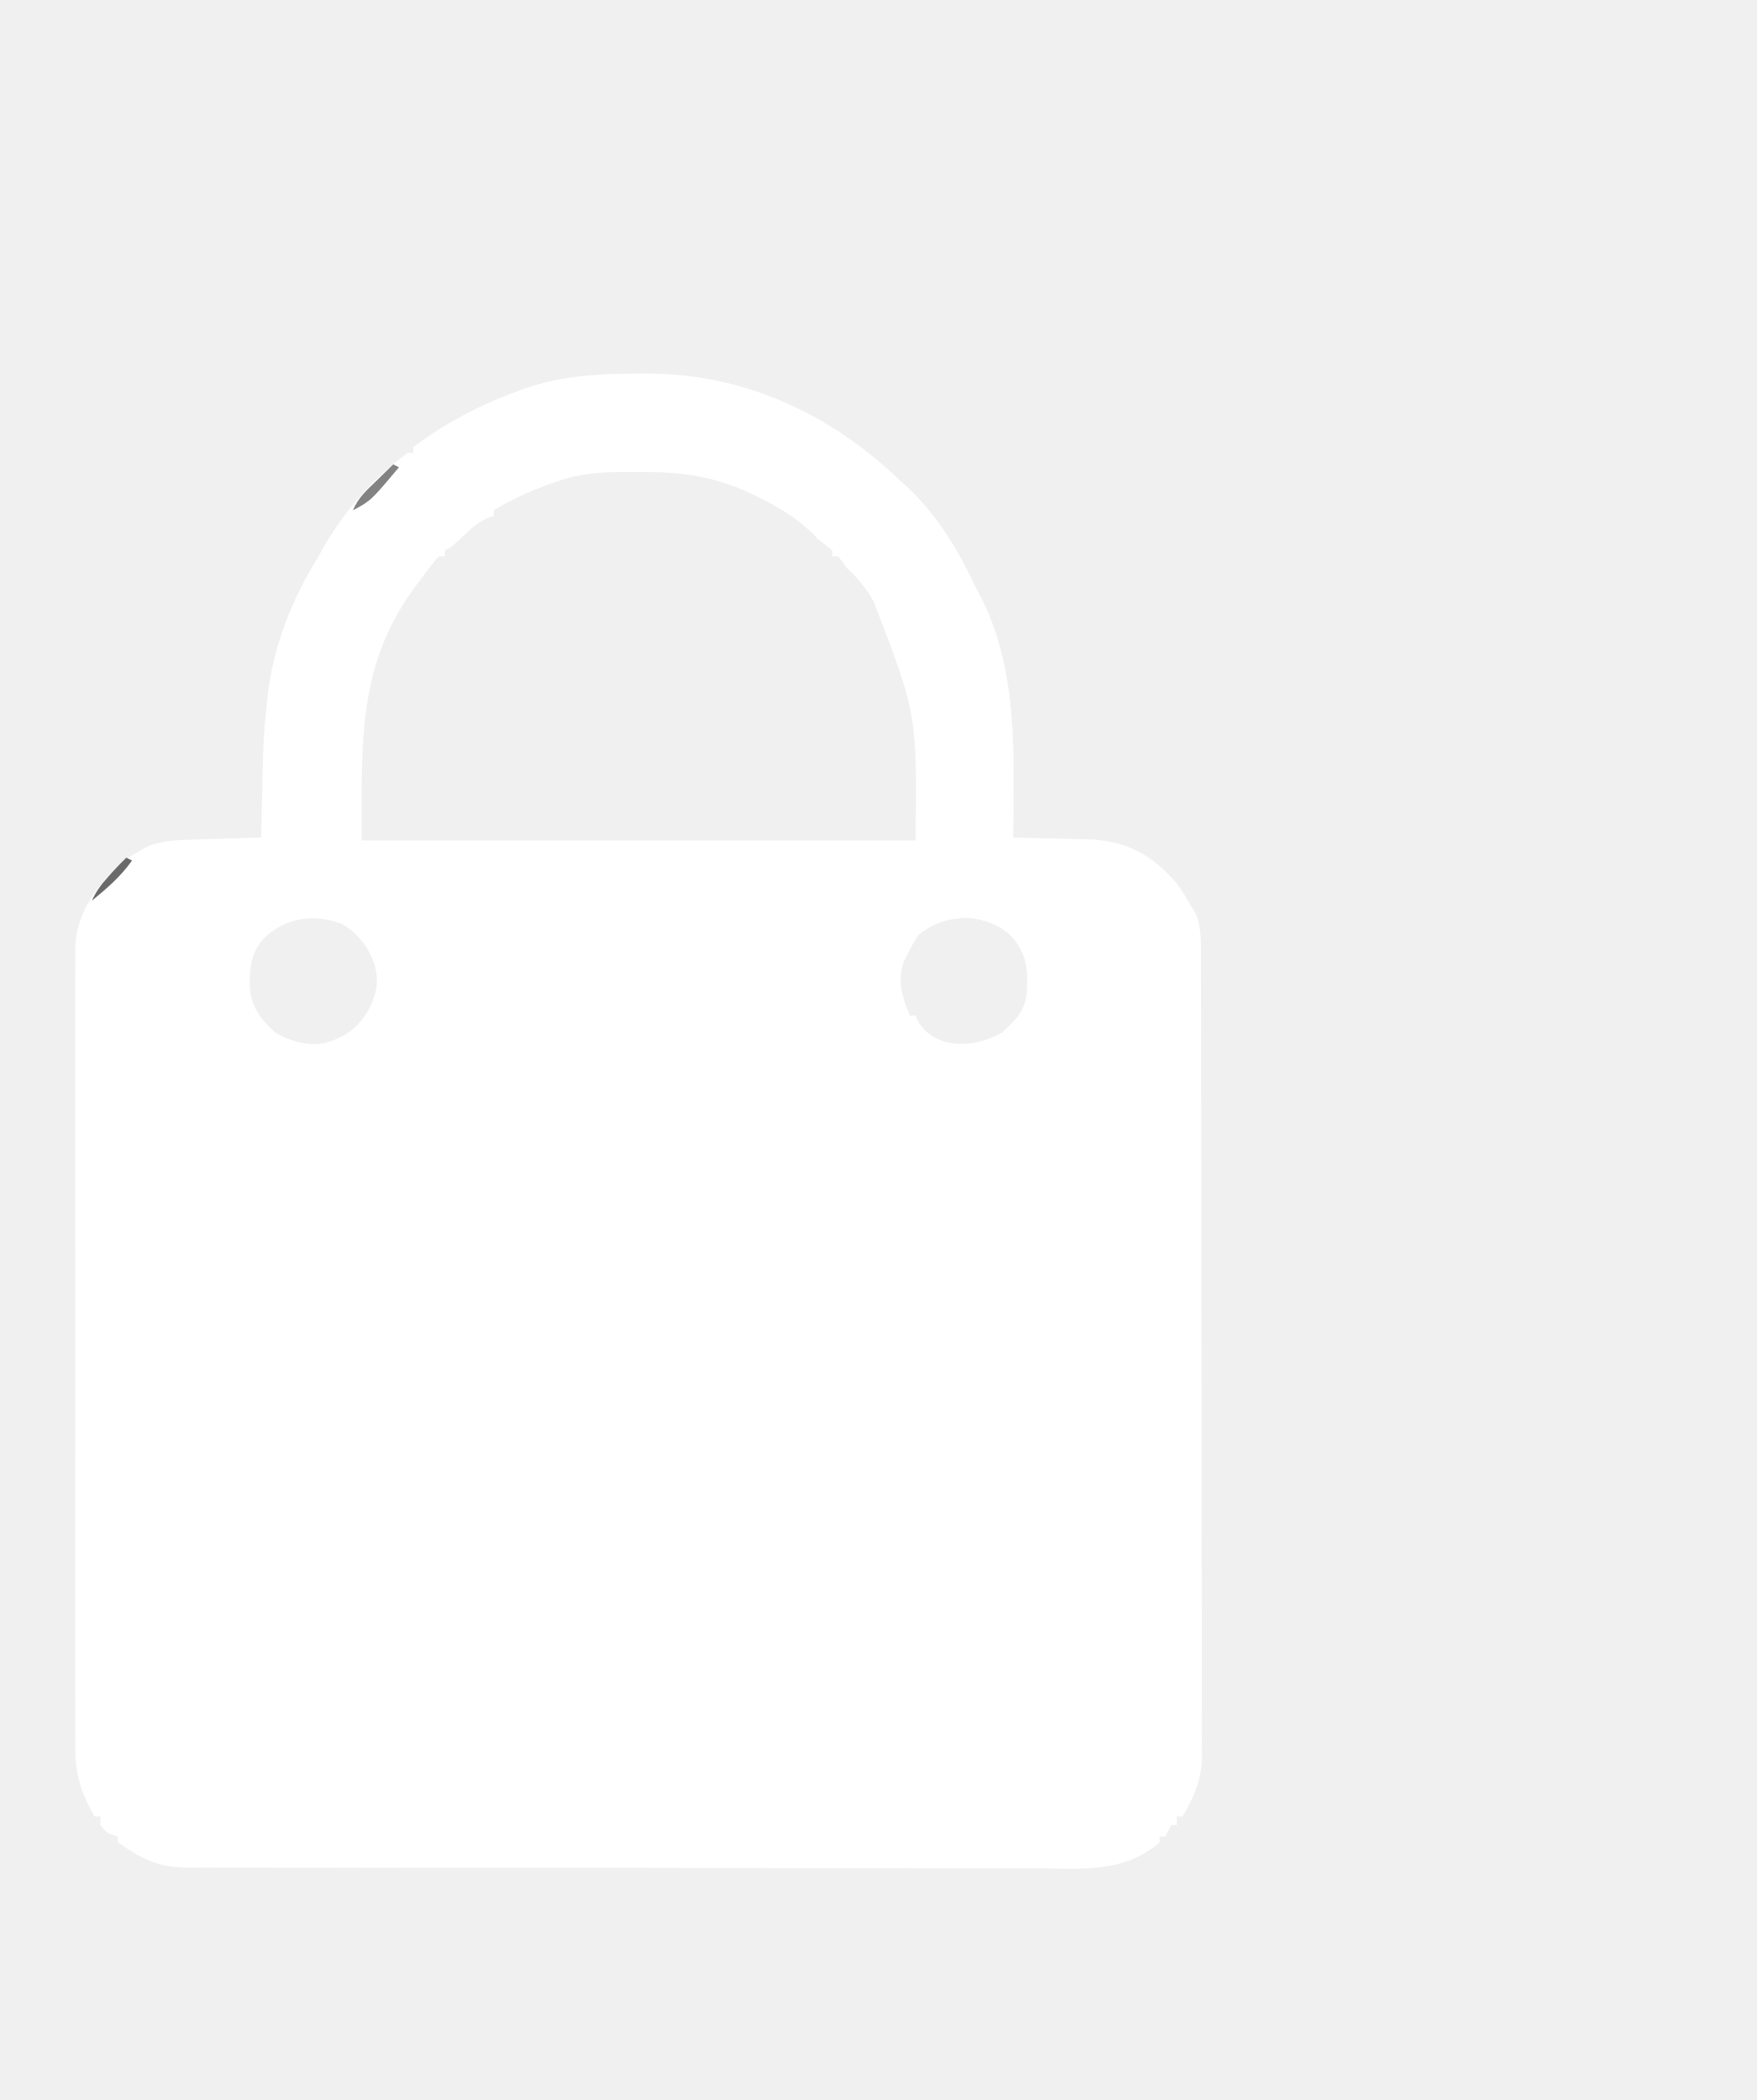
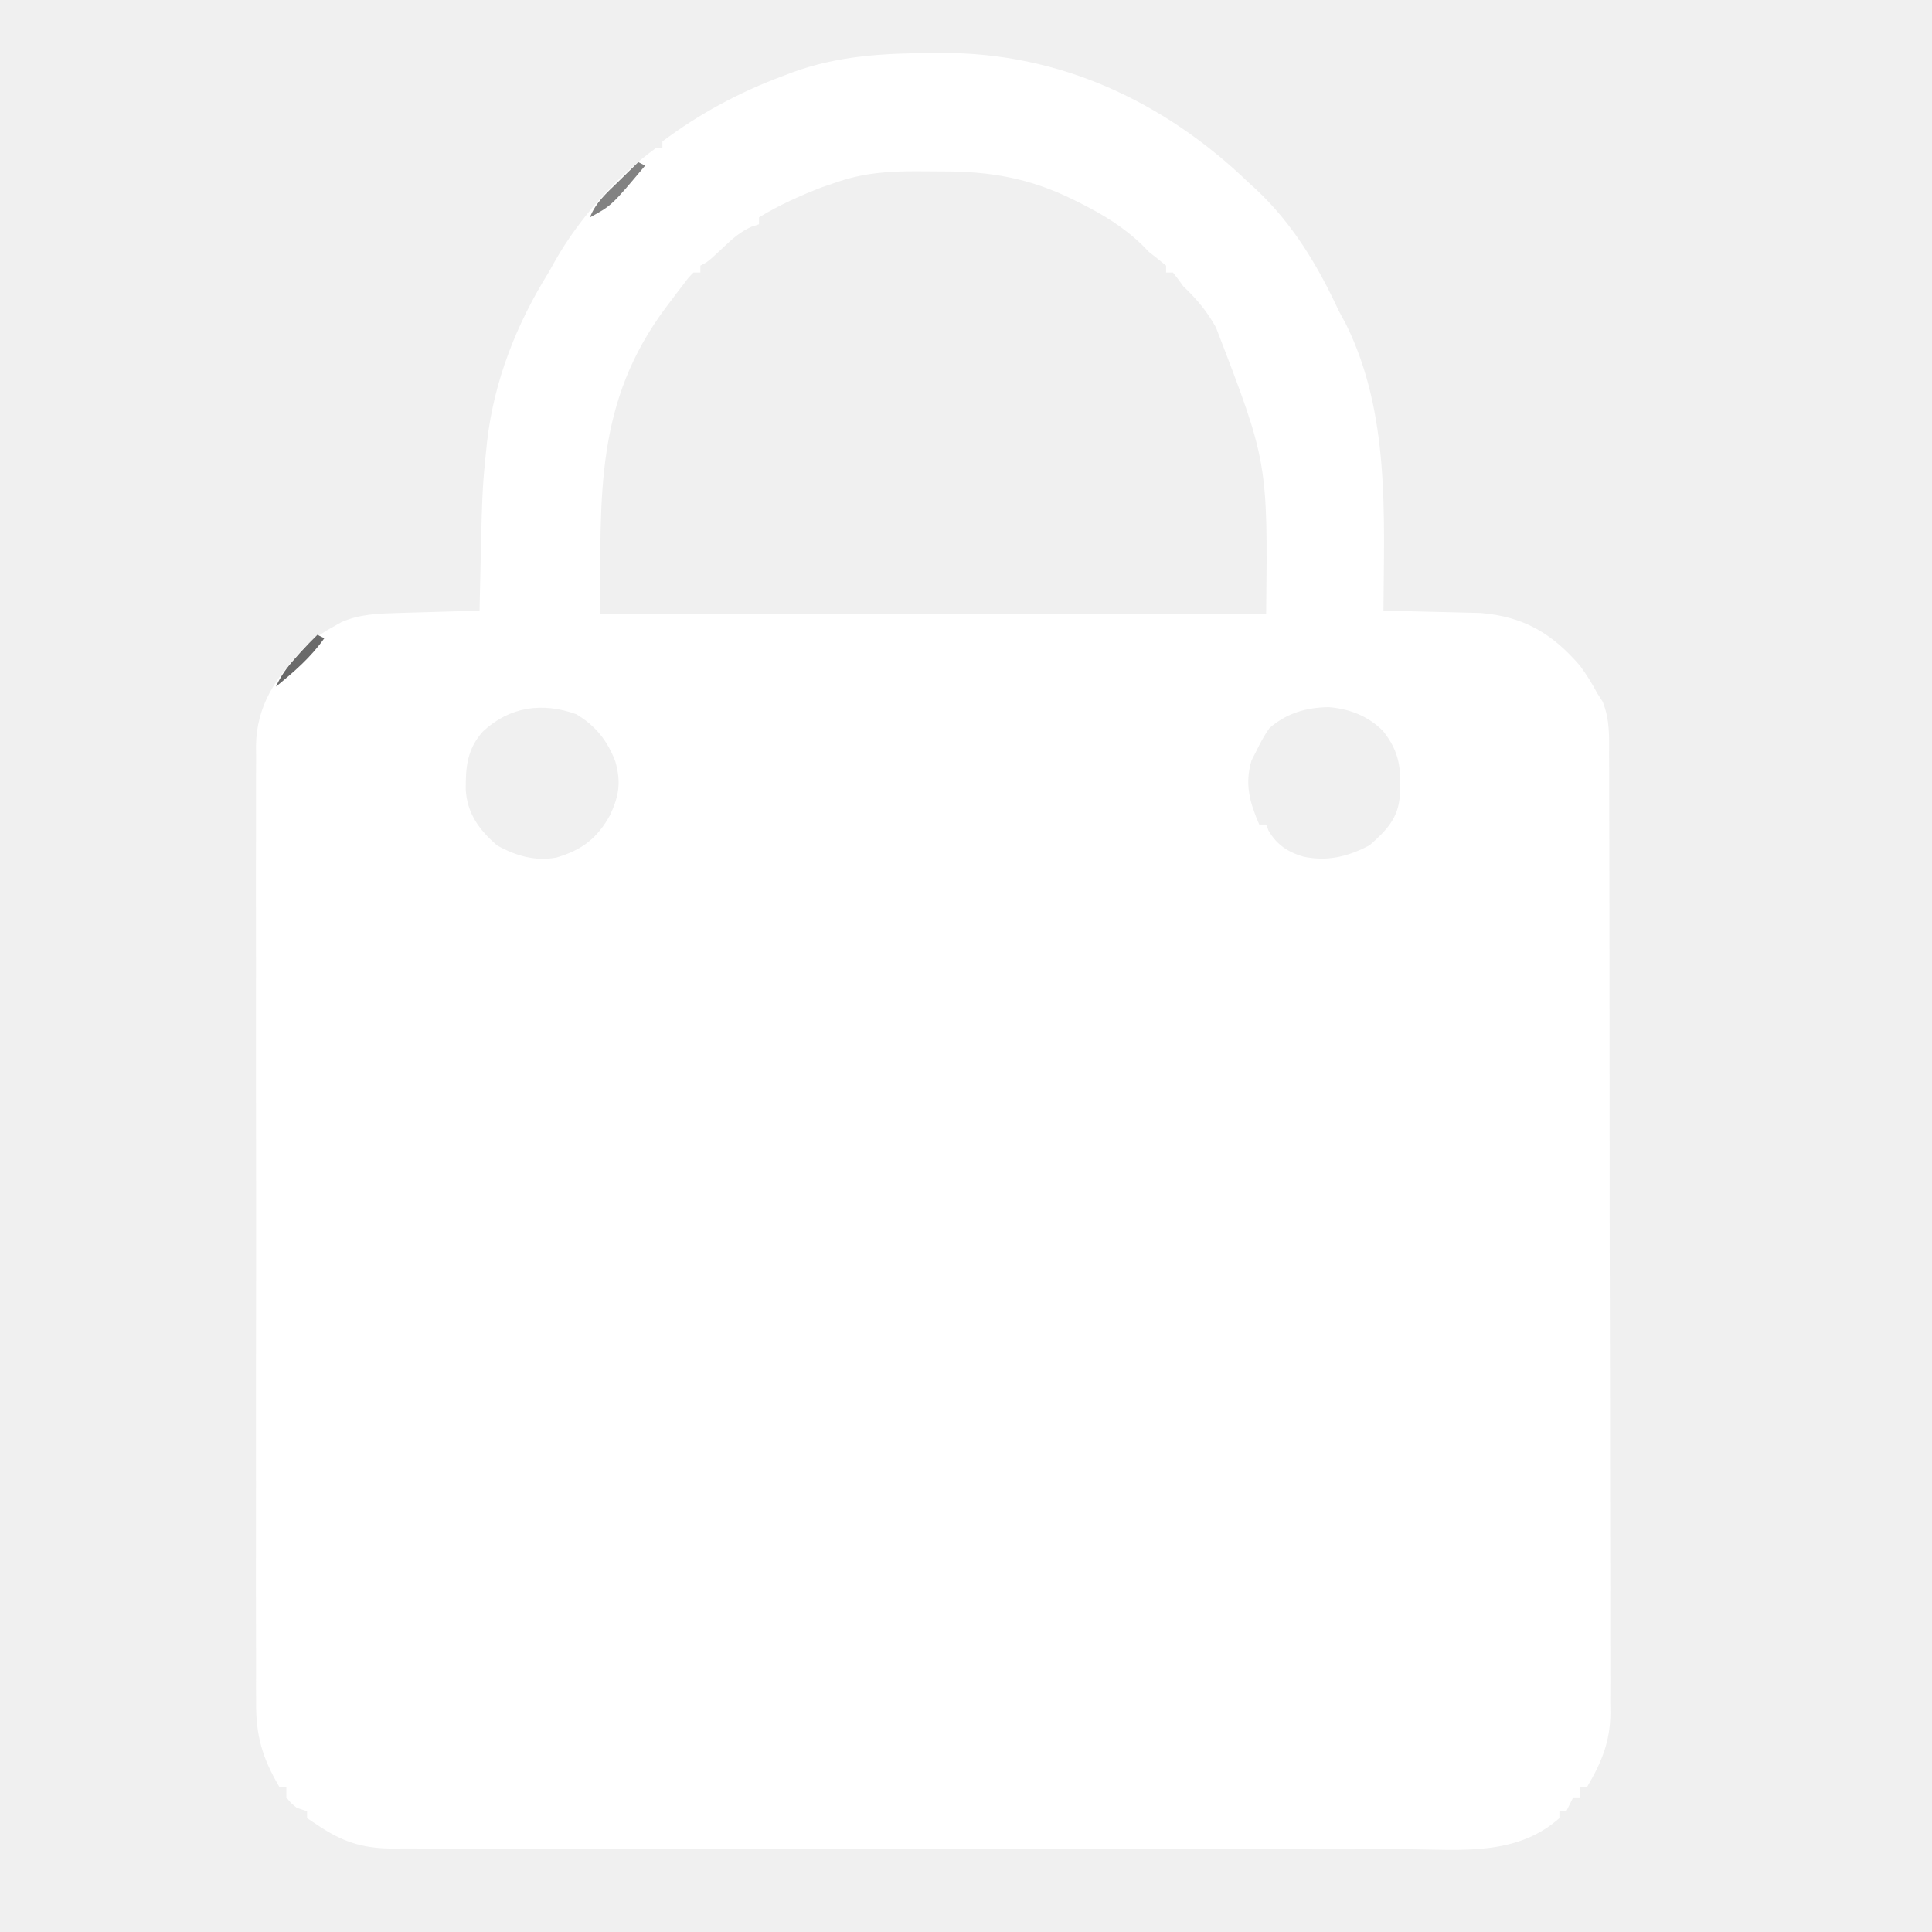
- <svg xmlns="http://www.w3.org/2000/svg" version="1.1" height="612px" viewBox="0 0 612 512" width="512px">
+ <svg xmlns="http://www.w3.org/2000/svg" version="1.1" width="512pt" height="512pt" viewBox="-48 5 560 560">
  <path d="M0 0 C0.845 -0.007 1.69 -0.014 2.561 -0.022 C36.797 -0.178 67.236 14.118 91.625 37.625 C92.685 38.59 92.685 38.59 93.766 39.574 C104.316 49.46 111.605 61.624 117.625 74.625 C118.328 75.94 119.036 77.253 119.75 78.562 C132.513 104.362 130.805 133.677 130.625 161.625 C131.552 161.645 132.48 161.665 133.436 161.685 C136.91 161.764 140.384 161.85 143.857 161.942 C145.355 161.98 146.852 162.015 148.35 162.047 C150.515 162.093 152.679 162.151 154.844 162.211 C156.142 162.242 157.441 162.274 158.779 162.306 C171.275 163.342 179.511 168.208 187.625 177.625 C189.506 180.196 191.134 182.812 192.625 185.625 C193.134 186.409 193.643 187.194 194.167 188.002 C196.266 193.217 196.049 198.044 196.026 203.617 C196.033 204.835 196.04 206.052 196.047 207.307 C196.062 210.679 196.065 214.051 196.061 217.424 C196.061 221.064 196.077 224.704 196.091 228.345 C196.116 235.475 196.124 242.605 196.126 249.735 C196.128 255.533 196.134 261.331 196.143 267.129 C196.17 283.579 196.184 300.029 196.181 316.478 C196.181 317.365 196.181 318.252 196.181 319.165 C196.181 320.053 196.181 320.94 196.181 321.855 C196.179 336.231 196.208 350.607 196.25 364.984 C196.293 379.756 196.314 394.527 196.312 409.299 C196.311 417.588 196.319 425.877 196.351 434.166 C196.378 441.226 196.385 448.285 196.365 455.345 C196.355 458.943 196.354 462.541 196.381 466.14 C196.409 470.051 196.39 473.96 196.367 477.871 C196.382 478.995 196.398 480.12 196.413 481.278 C196.305 489.599 193.837 495.498 189.625 502.625 C188.965 502.625 188.305 502.625 187.625 502.625 C187.625 503.615 187.625 504.605 187.625 505.625 C186.965 505.625 186.305 505.625 185.625 505.625 C184.965 506.945 184.305 508.265 183.625 509.625 C182.965 509.625 182.305 509.625 181.625 509.625 C181.625 510.285 181.625 510.945 181.625 511.625 C169.243 522.617 153.349 520.76 137.839 520.641 C133.761 520.619 129.683 520.643 125.604 520.661 C117.632 520.689 109.66 520.674 101.688 520.644 C92.394 520.61 83.1 520.617 73.806 520.624 C57.219 520.636 40.632 520.607 24.046 520.558 C7.968 520.51 -8.109 520.496 -24.187 520.517 C-41.719 520.54 -59.251 520.544 -76.783 520.515 C-78.654 520.512 -80.525 520.509 -82.396 520.506 C-83.776 520.503 -83.776 520.503 -85.184 520.501 C-91.656 520.492 -98.128 520.495 -104.599 520.504 C-112.489 520.514 -120.377 520.502 -128.267 520.462 C-132.288 520.442 -136.31 520.432 -140.331 520.448 C-144.019 520.462 -147.704 520.448 -151.391 520.413 C-153.345 520.401 -155.299 520.418 -157.252 520.437 C-165.72 520.316 -171.354 518.331 -178.375 513.625 C-179.365 512.965 -180.355 512.305 -181.375 511.625 C-181.375 510.965 -181.375 510.305 -181.375 509.625 C-182.365 509.295 -183.355 508.965 -184.375 508.625 C-186.062 507.25 -186.062 507.25 -187.375 505.625 C-187.375 504.635 -187.375 503.645 -187.375 502.625 C-188.035 502.625 -188.695 502.625 -189.375 502.625 C-194.345 494.206 -196.253 487.636 -196.137 477.905 C-196.146 476.681 -196.156 475.458 -196.165 474.197 C-196.185 470.836 -196.178 467.476 -196.159 464.115 C-196.146 460.477 -196.167 456.839 -196.183 453.201 C-196.21 446.088 -196.204 438.975 -196.187 431.862 C-196.173 426.079 -196.171 420.296 -196.178 414.512 C-196.179 413.687 -196.18 412.862 -196.181 412.012 C-196.183 410.336 -196.185 408.66 -196.187 406.983 C-196.204 391.288 -196.184 375.592 -196.152 359.897 C-196.125 346.445 -196.13 332.994 -196.157 319.542 C-196.189 303.899 -196.202 288.256 -196.184 272.613 C-196.182 270.943 -196.18 269.273 -196.178 267.604 C-196.177 266.782 -196.176 265.961 -196.175 265.115 C-196.17 259.341 -196.179 253.568 -196.193 247.795 C-196.21 240.755 -196.205 233.715 -196.173 226.675 C-196.157 223.086 -196.151 219.498 -196.171 215.91 C-196.192 212.012 -196.167 208.116 -196.137 204.218 C-196.15 203.095 -196.164 201.972 -196.177 200.815 C-196.004 189.092 -190.405 181.041 -182.543 172.719 C-179.923 170.188 -177.558 168.393 -174.375 166.625 C-173.385 166.068 -172.395 165.511 -171.375 164.938 C-166.07 162.617 -160.742 162.474 -155.008 162.309 C-154.328 162.288 -153.649 162.267 -152.948 162.246 C-150.799 162.181 -148.65 162.122 -146.5 162.062 C-145.034 162.019 -143.568 161.976 -142.102 161.932 C-138.526 161.825 -134.951 161.724 -131.375 161.625 C-131.355 160.669 -131.335 159.714 -131.315 158.729 C-130.628 126.693 -130.628 126.693 -129.438 115 C-129.363 114.258 -129.288 113.517 -129.211 112.753 C-127.209 95.105 -120.707 78.614 -111.375 63.625 C-110.719 62.46 -110.067 61.294 -109.418 60.125 C-102.436 47.846 -91.784 35.971 -80.375 27.625 C-79.715 27.625 -79.055 27.625 -78.375 27.625 C-78.375 26.965 -78.375 26.305 -78.375 25.625 C-67.63 17.546 -55.958 11.29 -43.375 6.625 C-42.192 6.17 -42.192 6.17 -40.984 5.706 C-27.515 0.738 -14.2 0.048 0 0 Z M-28.375 37.625 C-29.564 38.025 -30.752 38.424 -31.977 38.836 C-38.418 41.316 -44.47 44.039 -50.375 47.625 C-50.375 48.285 -50.375 48.945 -50.375 49.625 C-51.093 49.861 -51.811 50.097 -52.551 50.34 C-55.841 51.837 -57.937 53.713 -60.562 56.188 C-65.21 60.543 -65.21 60.543 -67.375 61.625 C-67.375 62.285 -67.375 62.945 -67.375 63.625 C-68.035 63.625 -68.695 63.625 -69.375 63.625 C-70.788 65.054 -70.788 65.054 -72.203 66.957 C-72.753 67.668 -73.303 68.378 -73.869 69.11 C-74.449 69.878 -75.028 70.646 -75.625 71.438 C-76.215 72.218 -76.804 72.998 -77.412 73.802 C-97.776 101.135 -96.375 127.603 -96.375 162.625 C-32.685 162.625 31.005 162.625 96.625 162.625 C97.113 118.603 97.113 118.603 82.062 79.5 C81.699 78.884 81.335 78.269 80.96 77.634 C78.584 73.78 75.896 70.737 72.625 67.625 C72.068 66.862 71.511 66.099 70.938 65.312 C70.504 64.756 70.071 64.199 69.625 63.625 C68.965 63.625 68.305 63.625 67.625 63.625 C67.625 62.965 67.625 62.305 67.625 61.625 C65.985 60.259 64.314 58.93 62.625 57.625 C62.027 57.006 61.429 56.388 60.812 55.75 C55.361 50.455 49.386 46.826 42.625 43.438 C41.961 43.105 41.297 42.772 40.612 42.429 C27.95 36.238 16.655 34.27 2.597 34.309 C0.262 34.312 -2.072 34.289 -4.406 34.264 C-12.856 34.227 -20.331 34.742 -28.375 37.625 Z M-130.375 196.625 C-134.992 201.728 -135.432 206.98 -135.375 213.625 C-134.911 220.527 -131.483 225.119 -126.375 229.625 C-120.984 232.664 -115.233 234.36 -109.078 233.188 C-101.648 230.993 -97.207 227.564 -93.5 220.812 C-90.961 215.258 -90.323 211.389 -92.004 205.375 C-94.283 199.324 -97.788 194.932 -103.375 191.625 C-113.243 188.103 -122.659 189.45 -130.375 196.625 Z M97.625 195.625 C95.987 197.895 94.874 200.082 93.625 202.625 C93.213 203.429 92.8 204.234 92.375 205.062 C90.34 212.014 91.873 217.204 94.625 223.625 C95.285 223.625 95.945 223.625 96.625 223.625 C96.852 224.202 97.079 224.78 97.312 225.375 C99.718 229.499 102.923 231.616 107.438 232.938 C114.381 234.399 120.385 232.922 126.625 229.625 C131.452 225.347 134.892 221.879 135.375 215.312 C135.833 207.638 135.358 202.497 130.426 196.422 C126.11 192.115 120.73 190.076 114.699 189.59 C108.199 189.7 102.603 191.341 97.625 195.625 Z " fill="#ffffff" transform="translate(222.375,20.375)" />
  <path d="M0 0 C0.66 0.33 1.32 0.66 2 1 C-7.721 12.591 -7.721 12.591 -14 16 C-12.341 11.675 -9.129 8.906 -5.875 5.75 C-5.312 5.196 -4.748 4.641 -4.168 4.07 C-2.783 2.709 -1.392 1.354 0 0 Z " fill="#828282" transform="translate(137,52)" />
  <path d="M0 0 C0.66 0.33 1.32 0.66 2 1 C-1.885 6.52 -6.802 10.769 -12 15 C-10.584 11.851 -8.863 9.505 -6.562 6.938 C-5.966 6.266 -5.369 5.594 -4.754 4.902 C-3.207 3.225 -1.628 1.598 0 0 Z " fill="#6A6A6A" transform="translate(44,189)" />
</svg>
